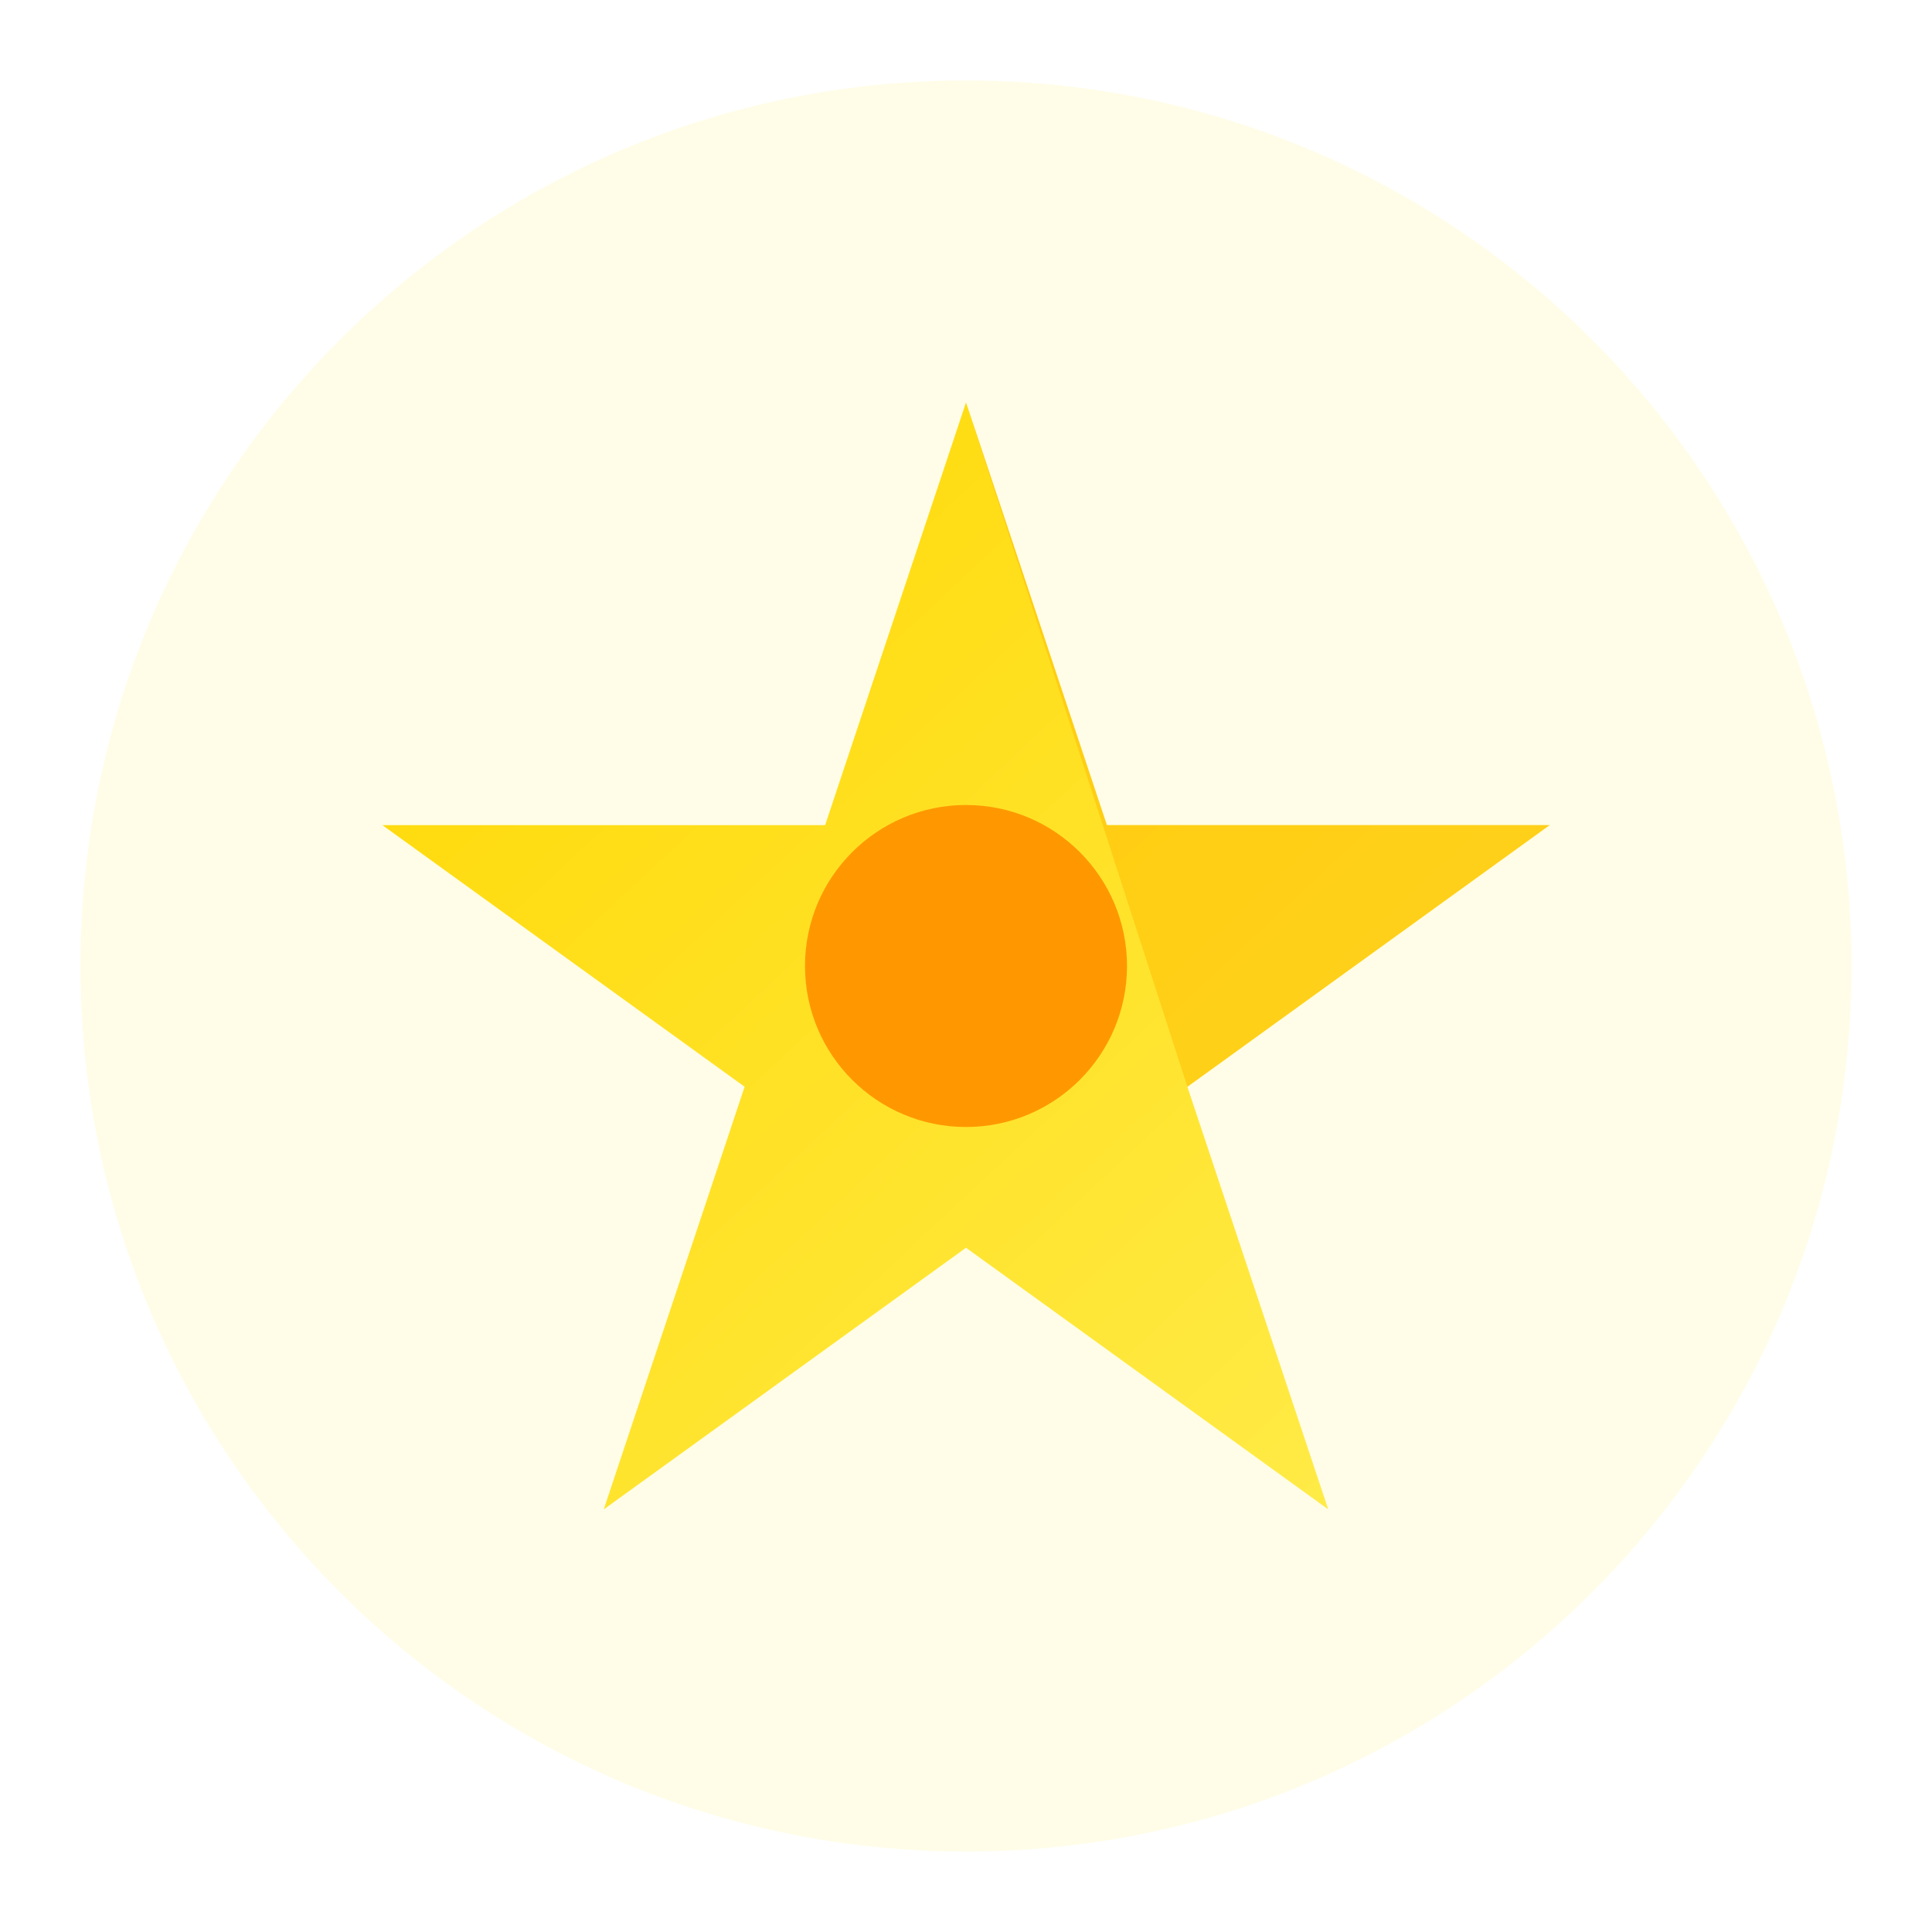
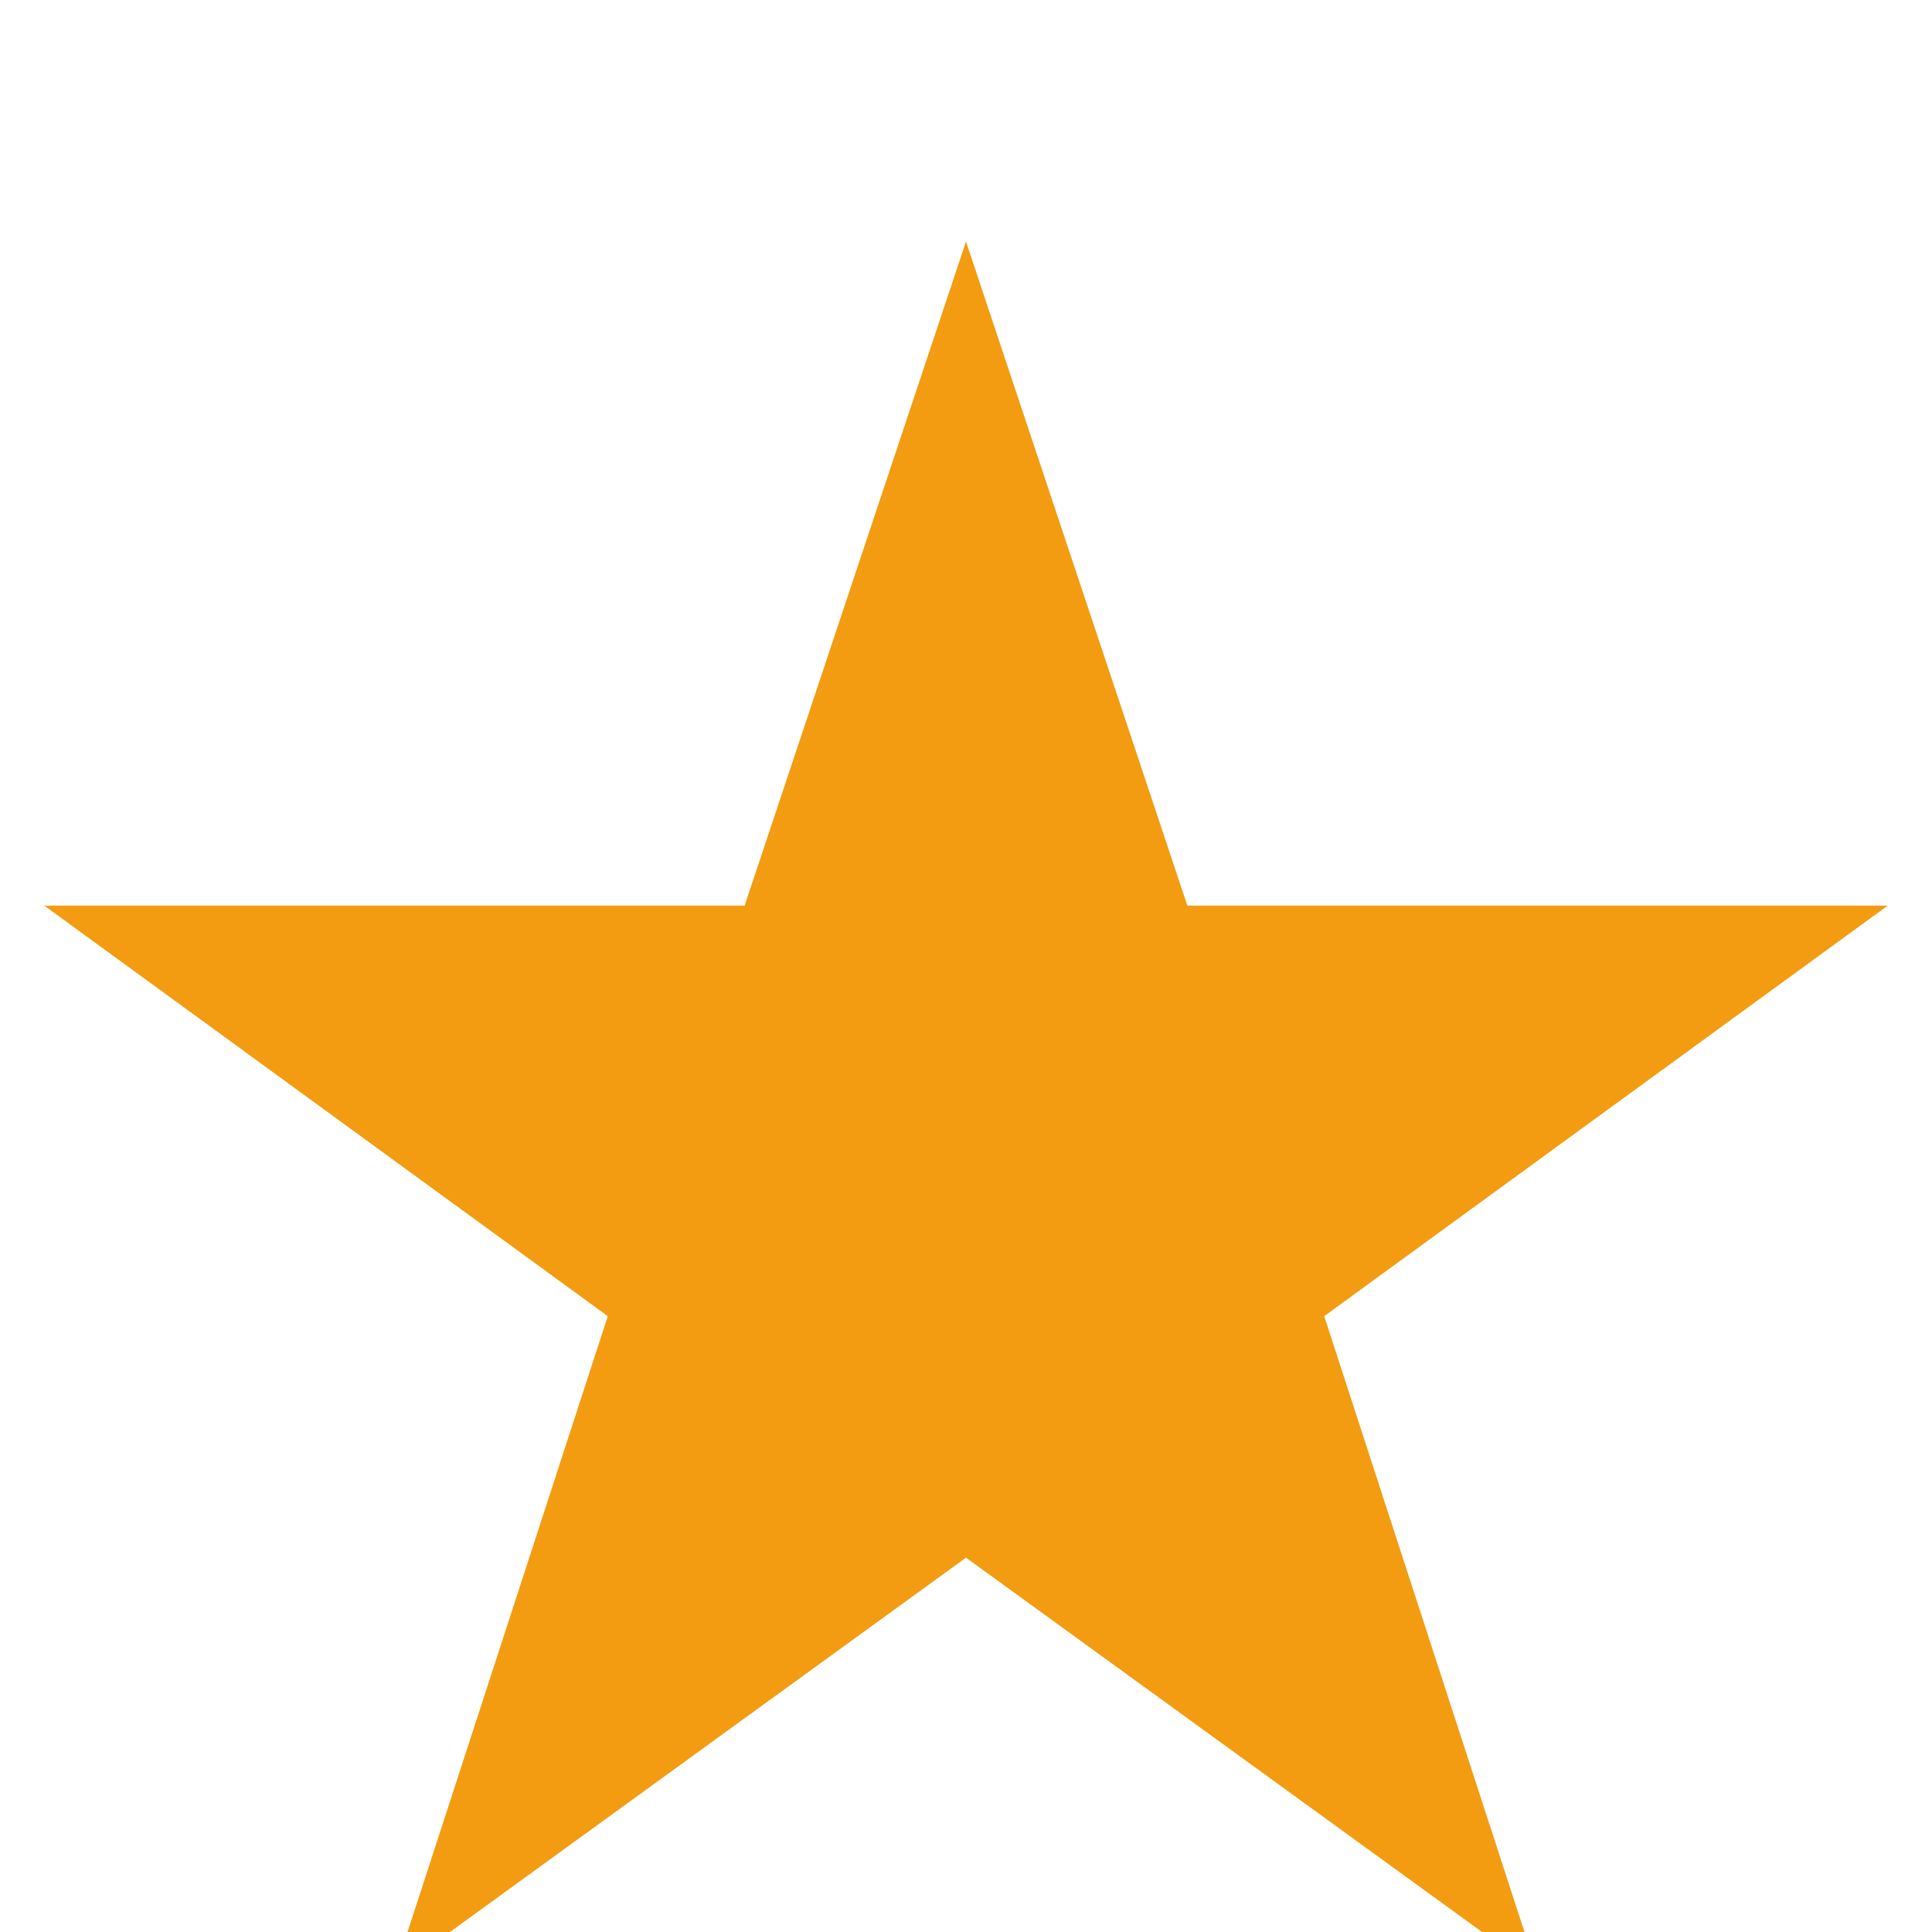
<svg xmlns="http://www.w3.org/2000/svg" width="48" height="48" viewBox="0 0 48 48">
-   <defs>
-     <linearGradient id="starGrad" x1="0%" y1="0%" x2="100%" y2="100%">
-       <stop offset="0%" style="stop-color:#ffd700;stop-opacity:1" />
-       <stop offset="100%" style="stop-color:#ffed4e;stop-opacity:1" />
-     </linearGradient>
-   </defs>
-   <circle cx="24" cy="24" r="22" fill="#fffde7" />
-   <path d="M24 10l3.5 10.5h11l-9 6.5 3.5 10.5-9-6.5-9 6.5 3.5-10.5-9-6.5h11z" fill="url(#starGrad)" />
-   <path d="M24 10l3.5 10.5h11l-9 6.5" fill="#ffc107" opacity="0.6" />
-   <circle cx="24" cy="24" r="4" fill="#ff9800" />
+   <path d="M24 6l5.5 16.5h17.4l-14 10.2 5.3 16.3-14.2-10.3-14.2 10.3 5.3-16.3-14-10.2h17.4z" fill="#f39c12" />
</svg>
